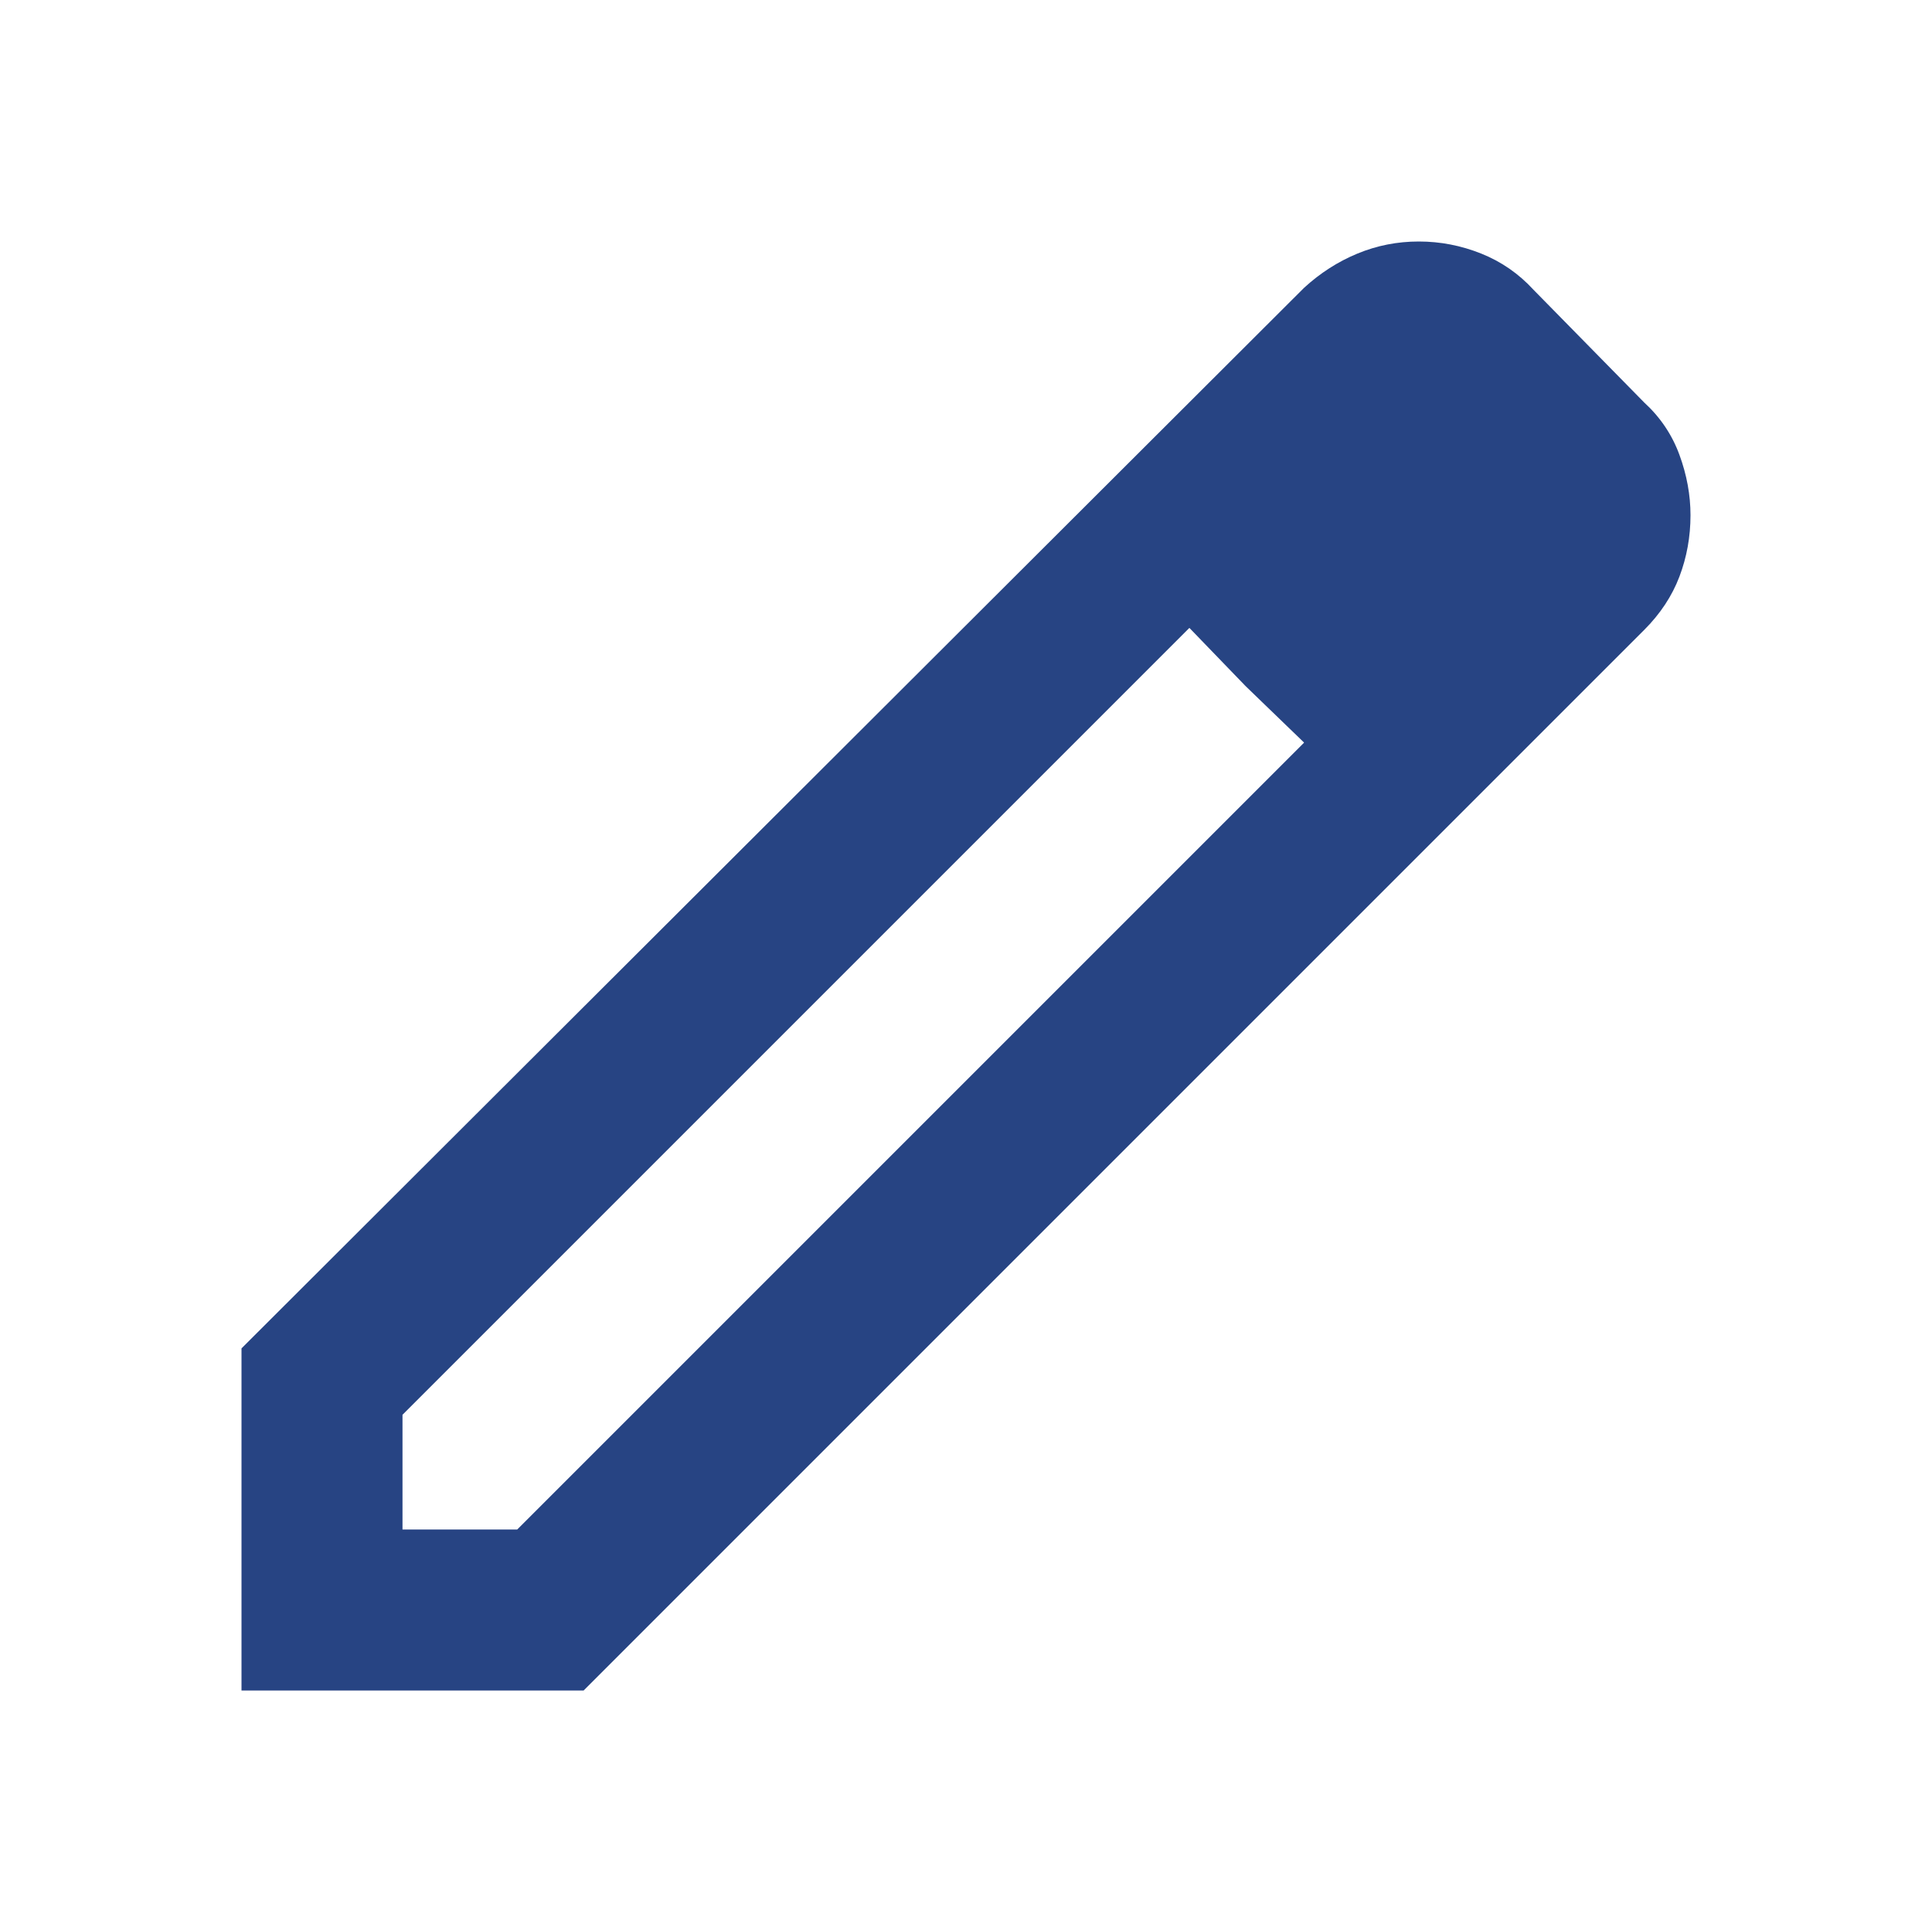
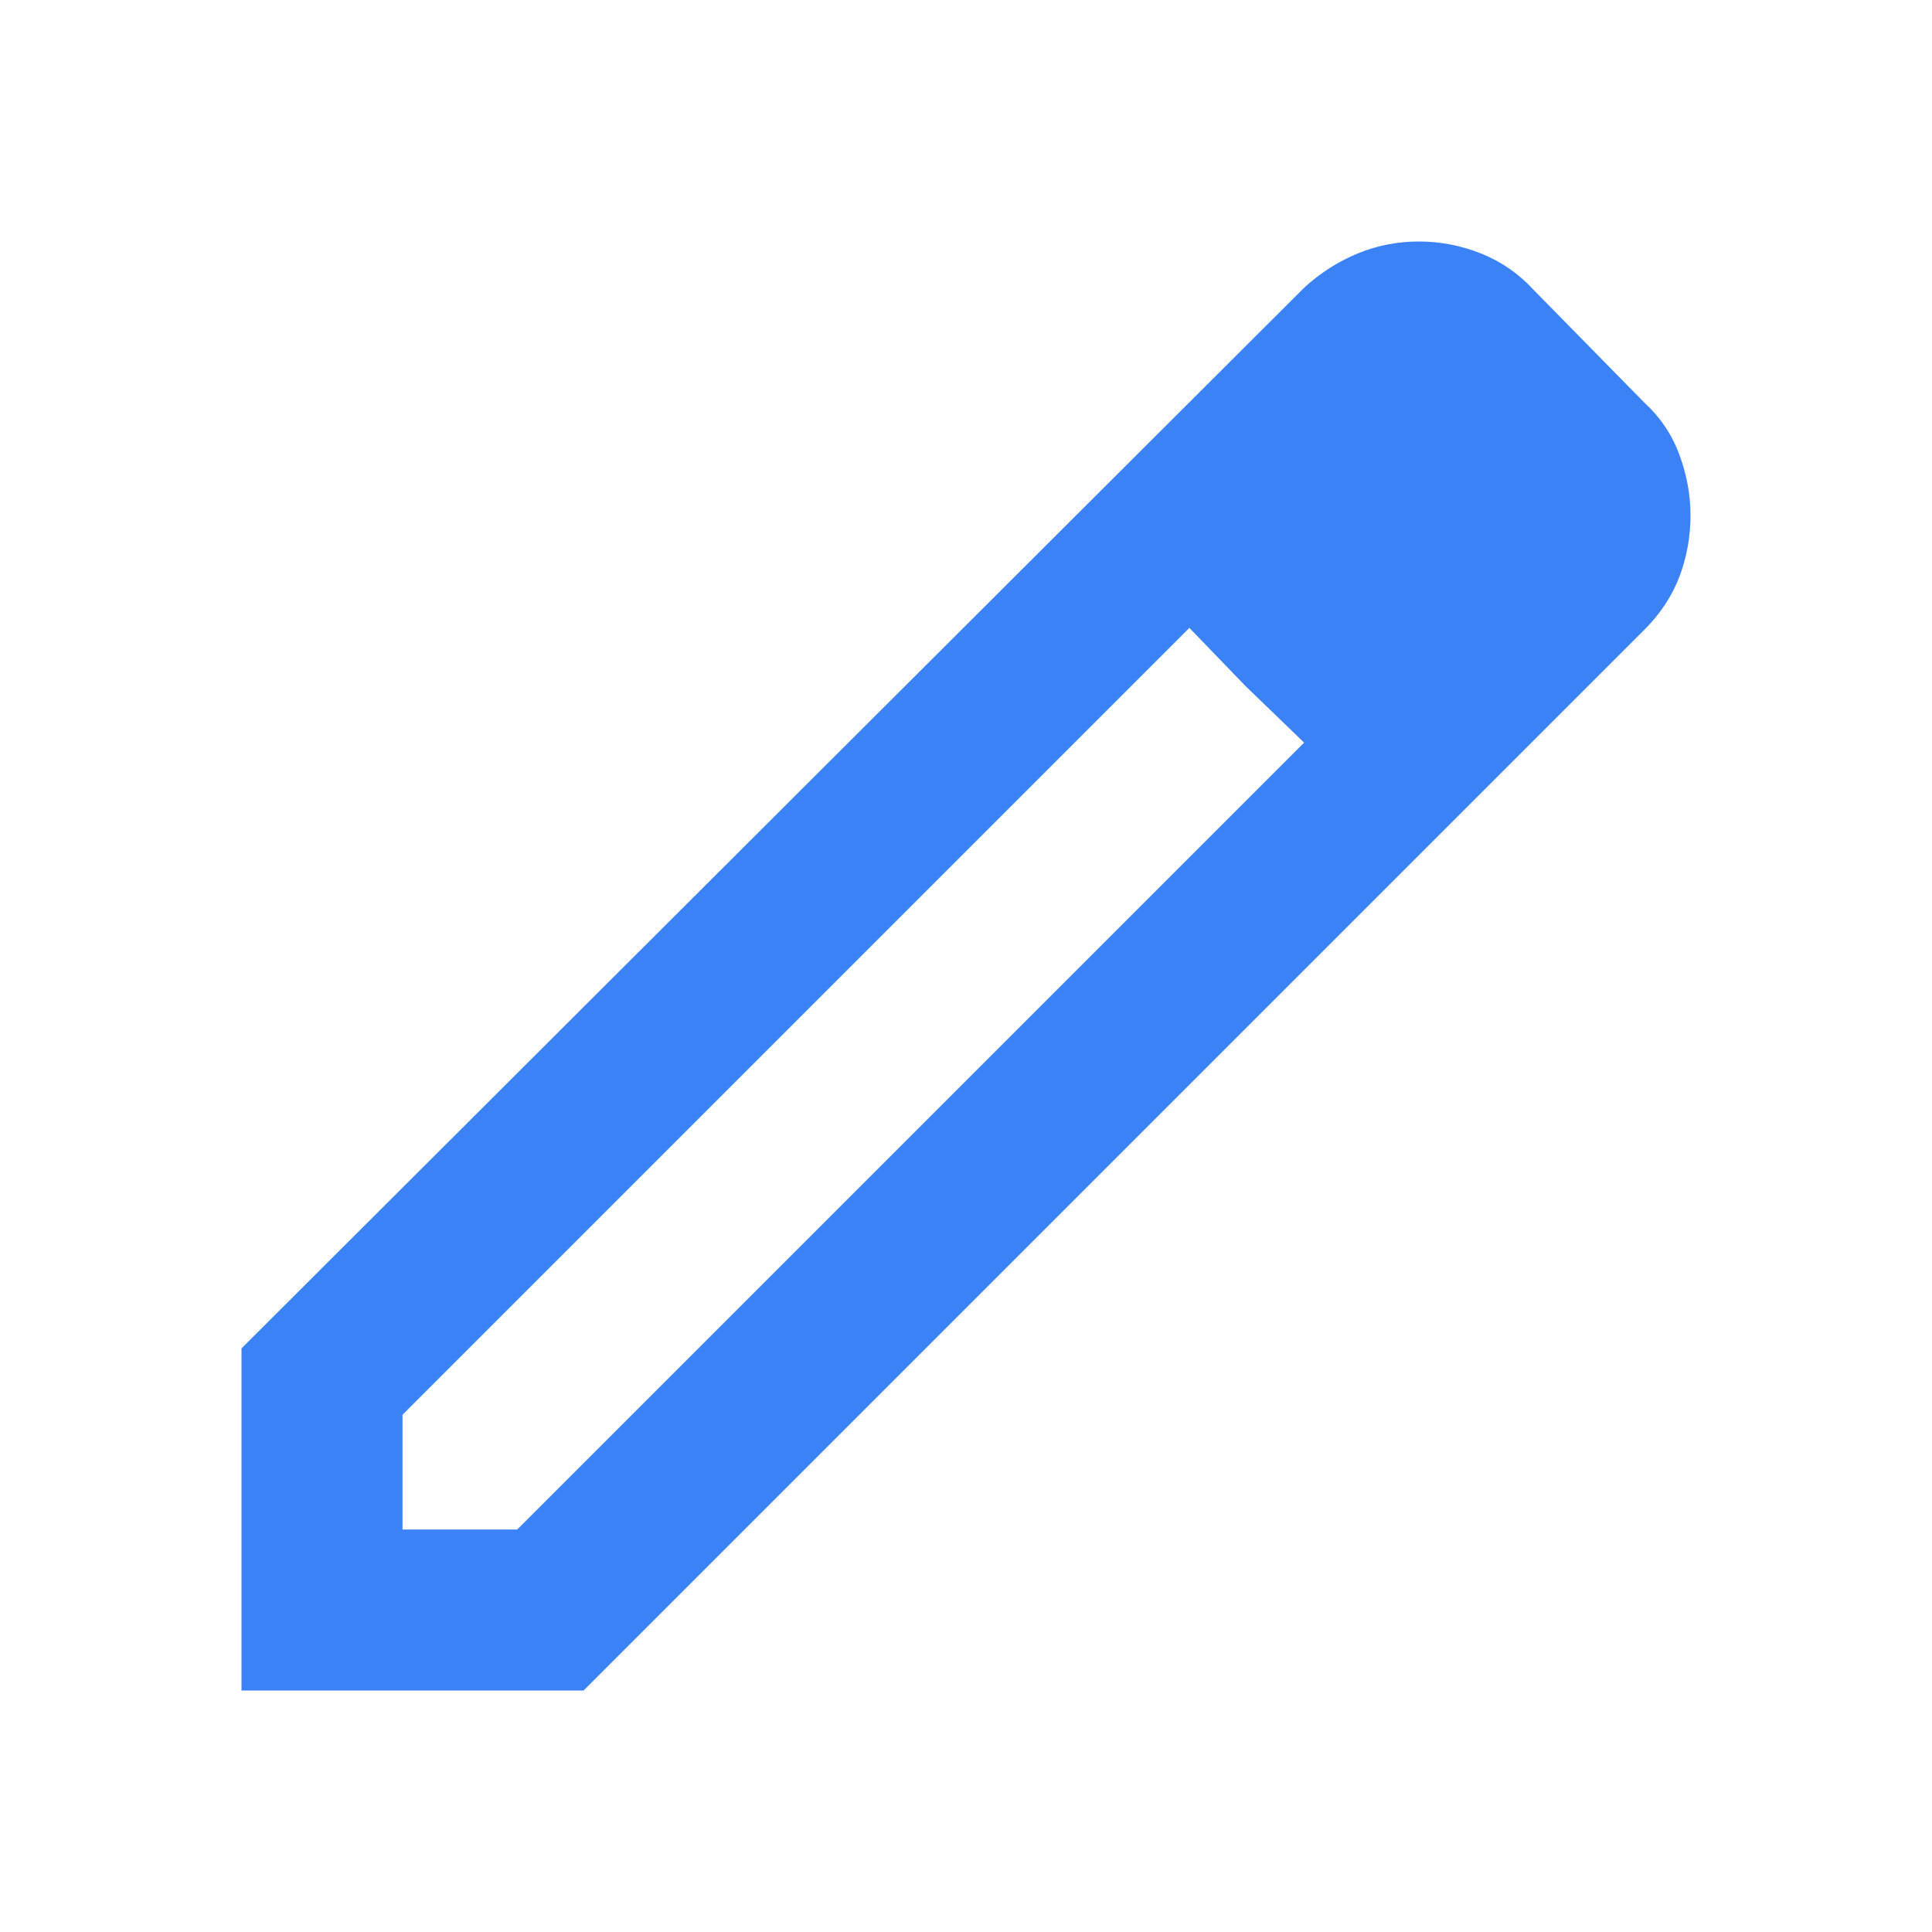
- <svg xmlns="http://www.w3.org/2000/svg" height="24px" viewBox="0 -960 960 960" width="24px" fill="#274483">
+ <svg xmlns="http://www.w3.org/2000/svg" height="24px" viewBox="0 -960 960 960" width="24px" fill="#3b82f7">
  <path d="M200-200h57l391-391-57-57-391 391v57Zm-80 80v-170l528-527q12-11 26.5-17t30.5-6q16 0 31 6t26 18l55 56q12 11 17.5 26t5.5 30q0 16-5.5 30.5T817-647L290-120H120Zm640-584-56-56 56 56Zm-141 85-28-29 57 57-29-28Z" />
</svg>
